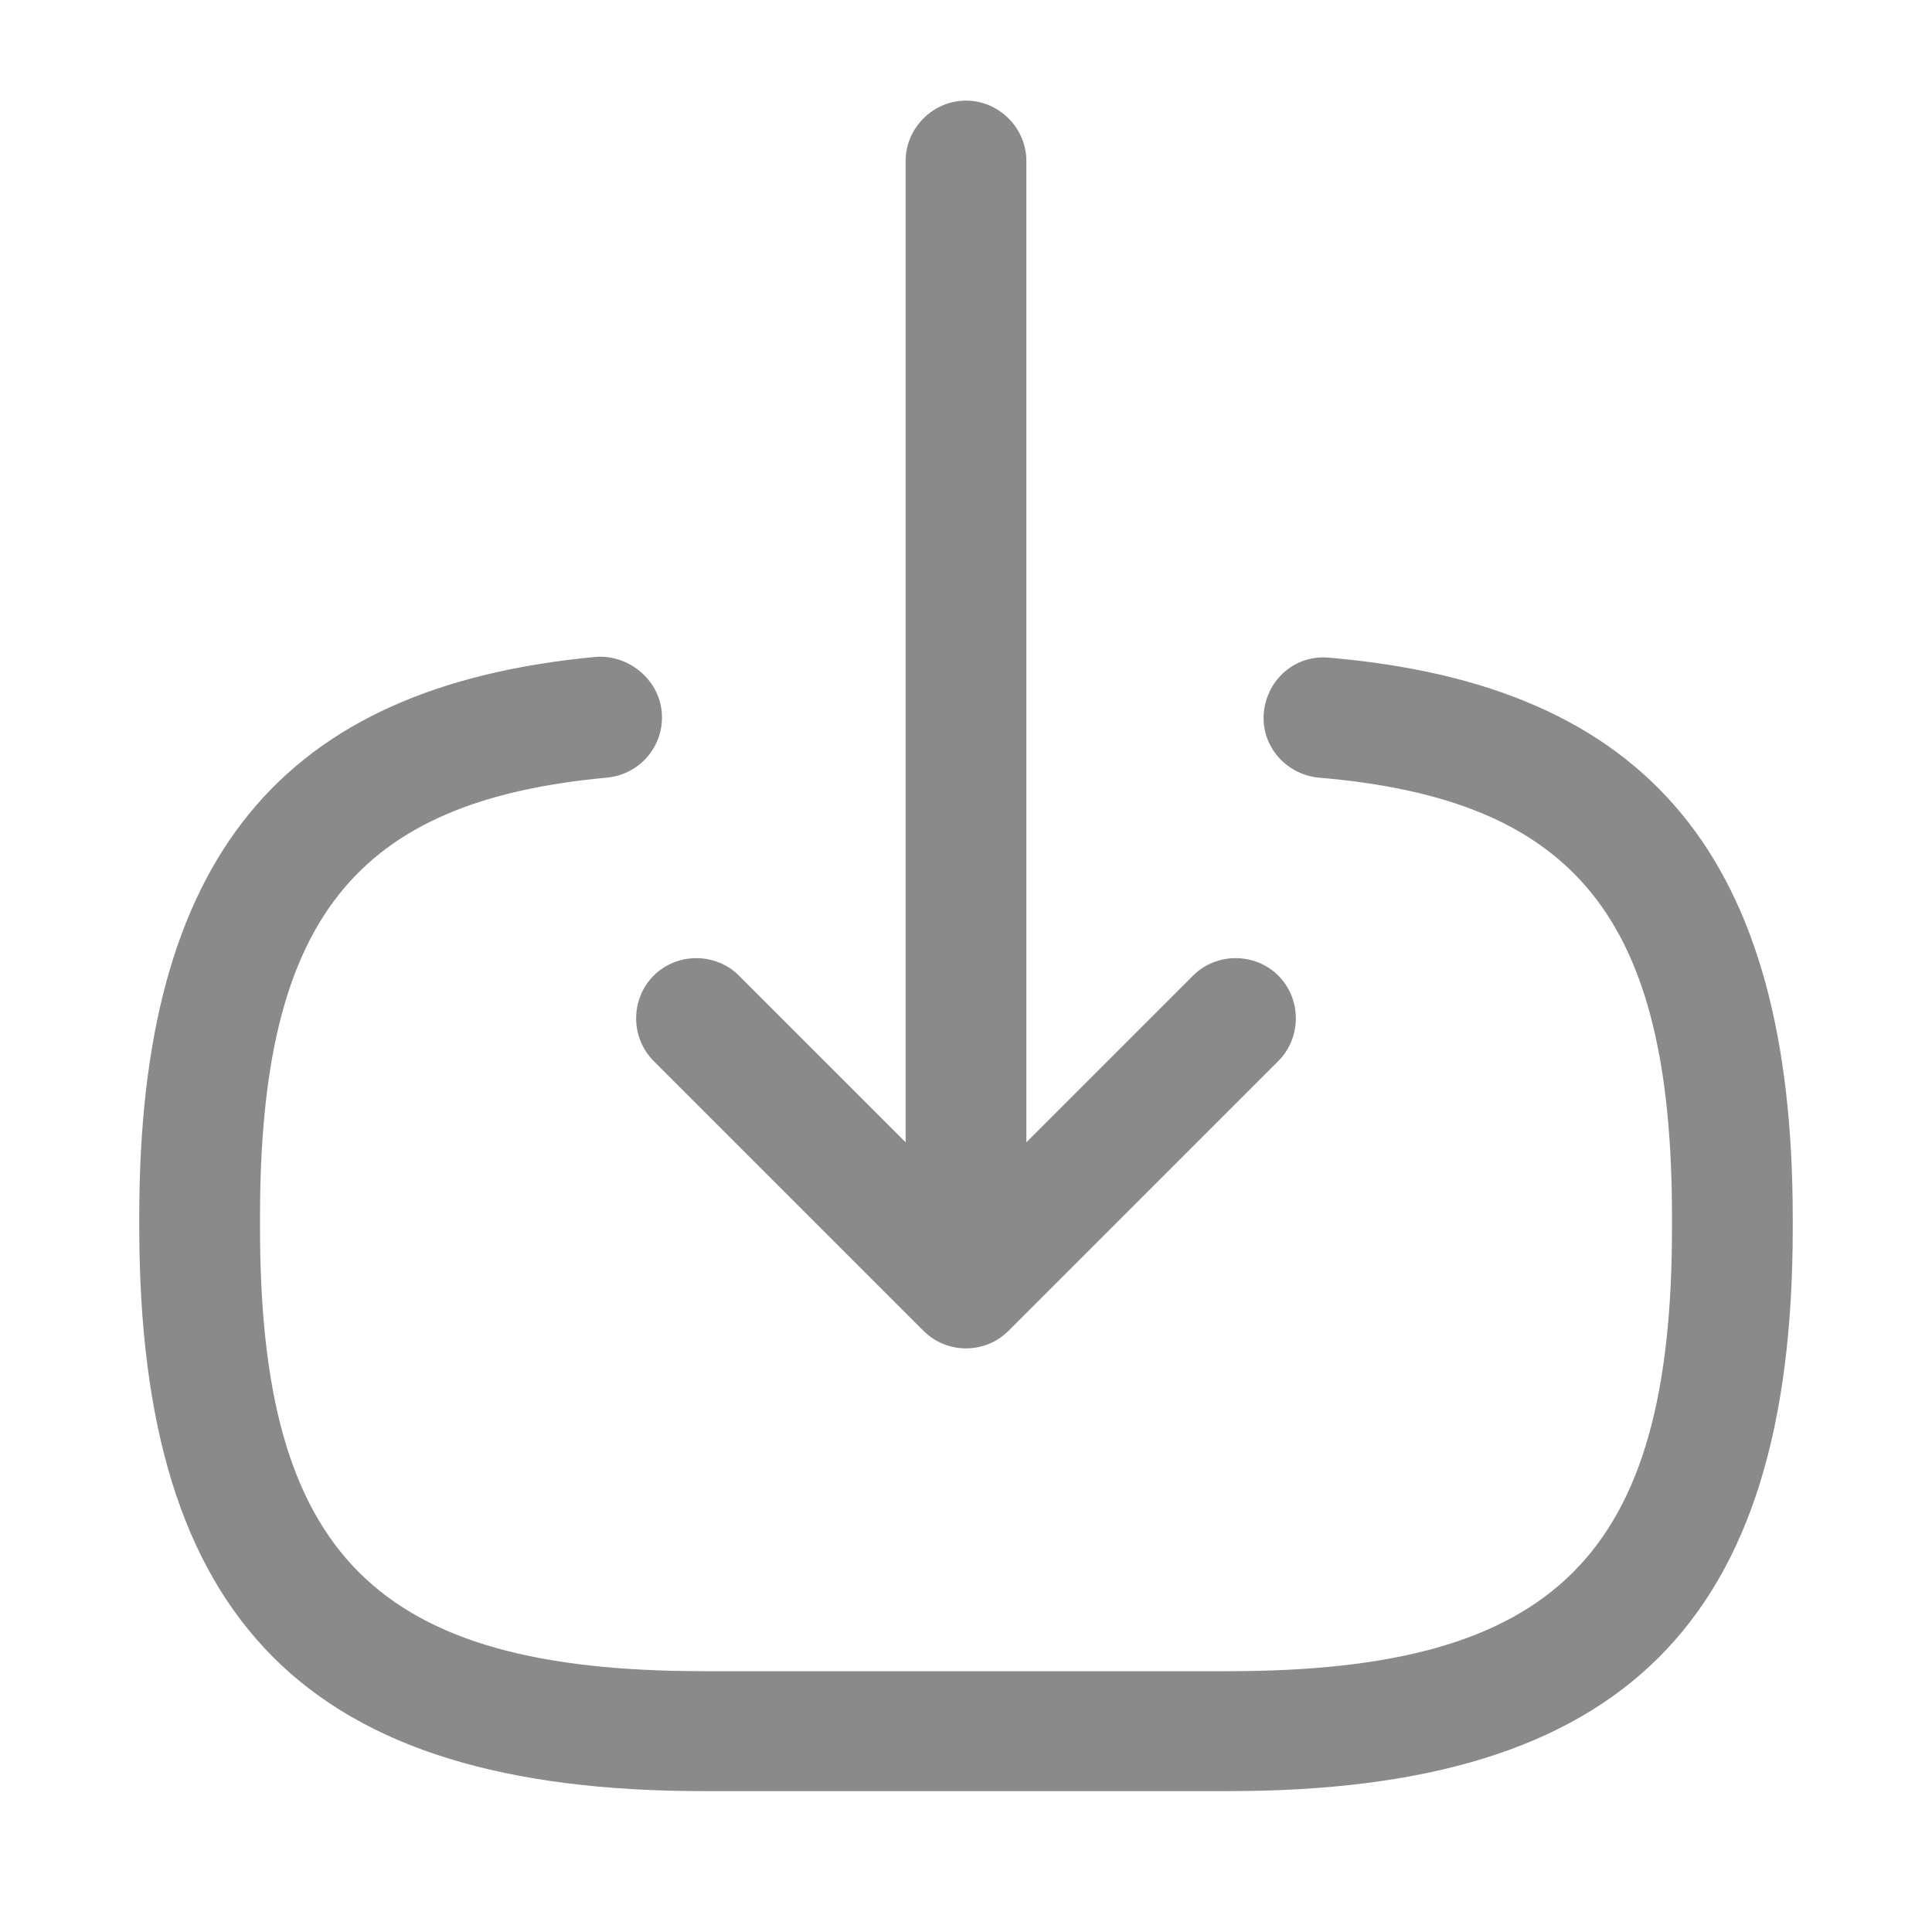
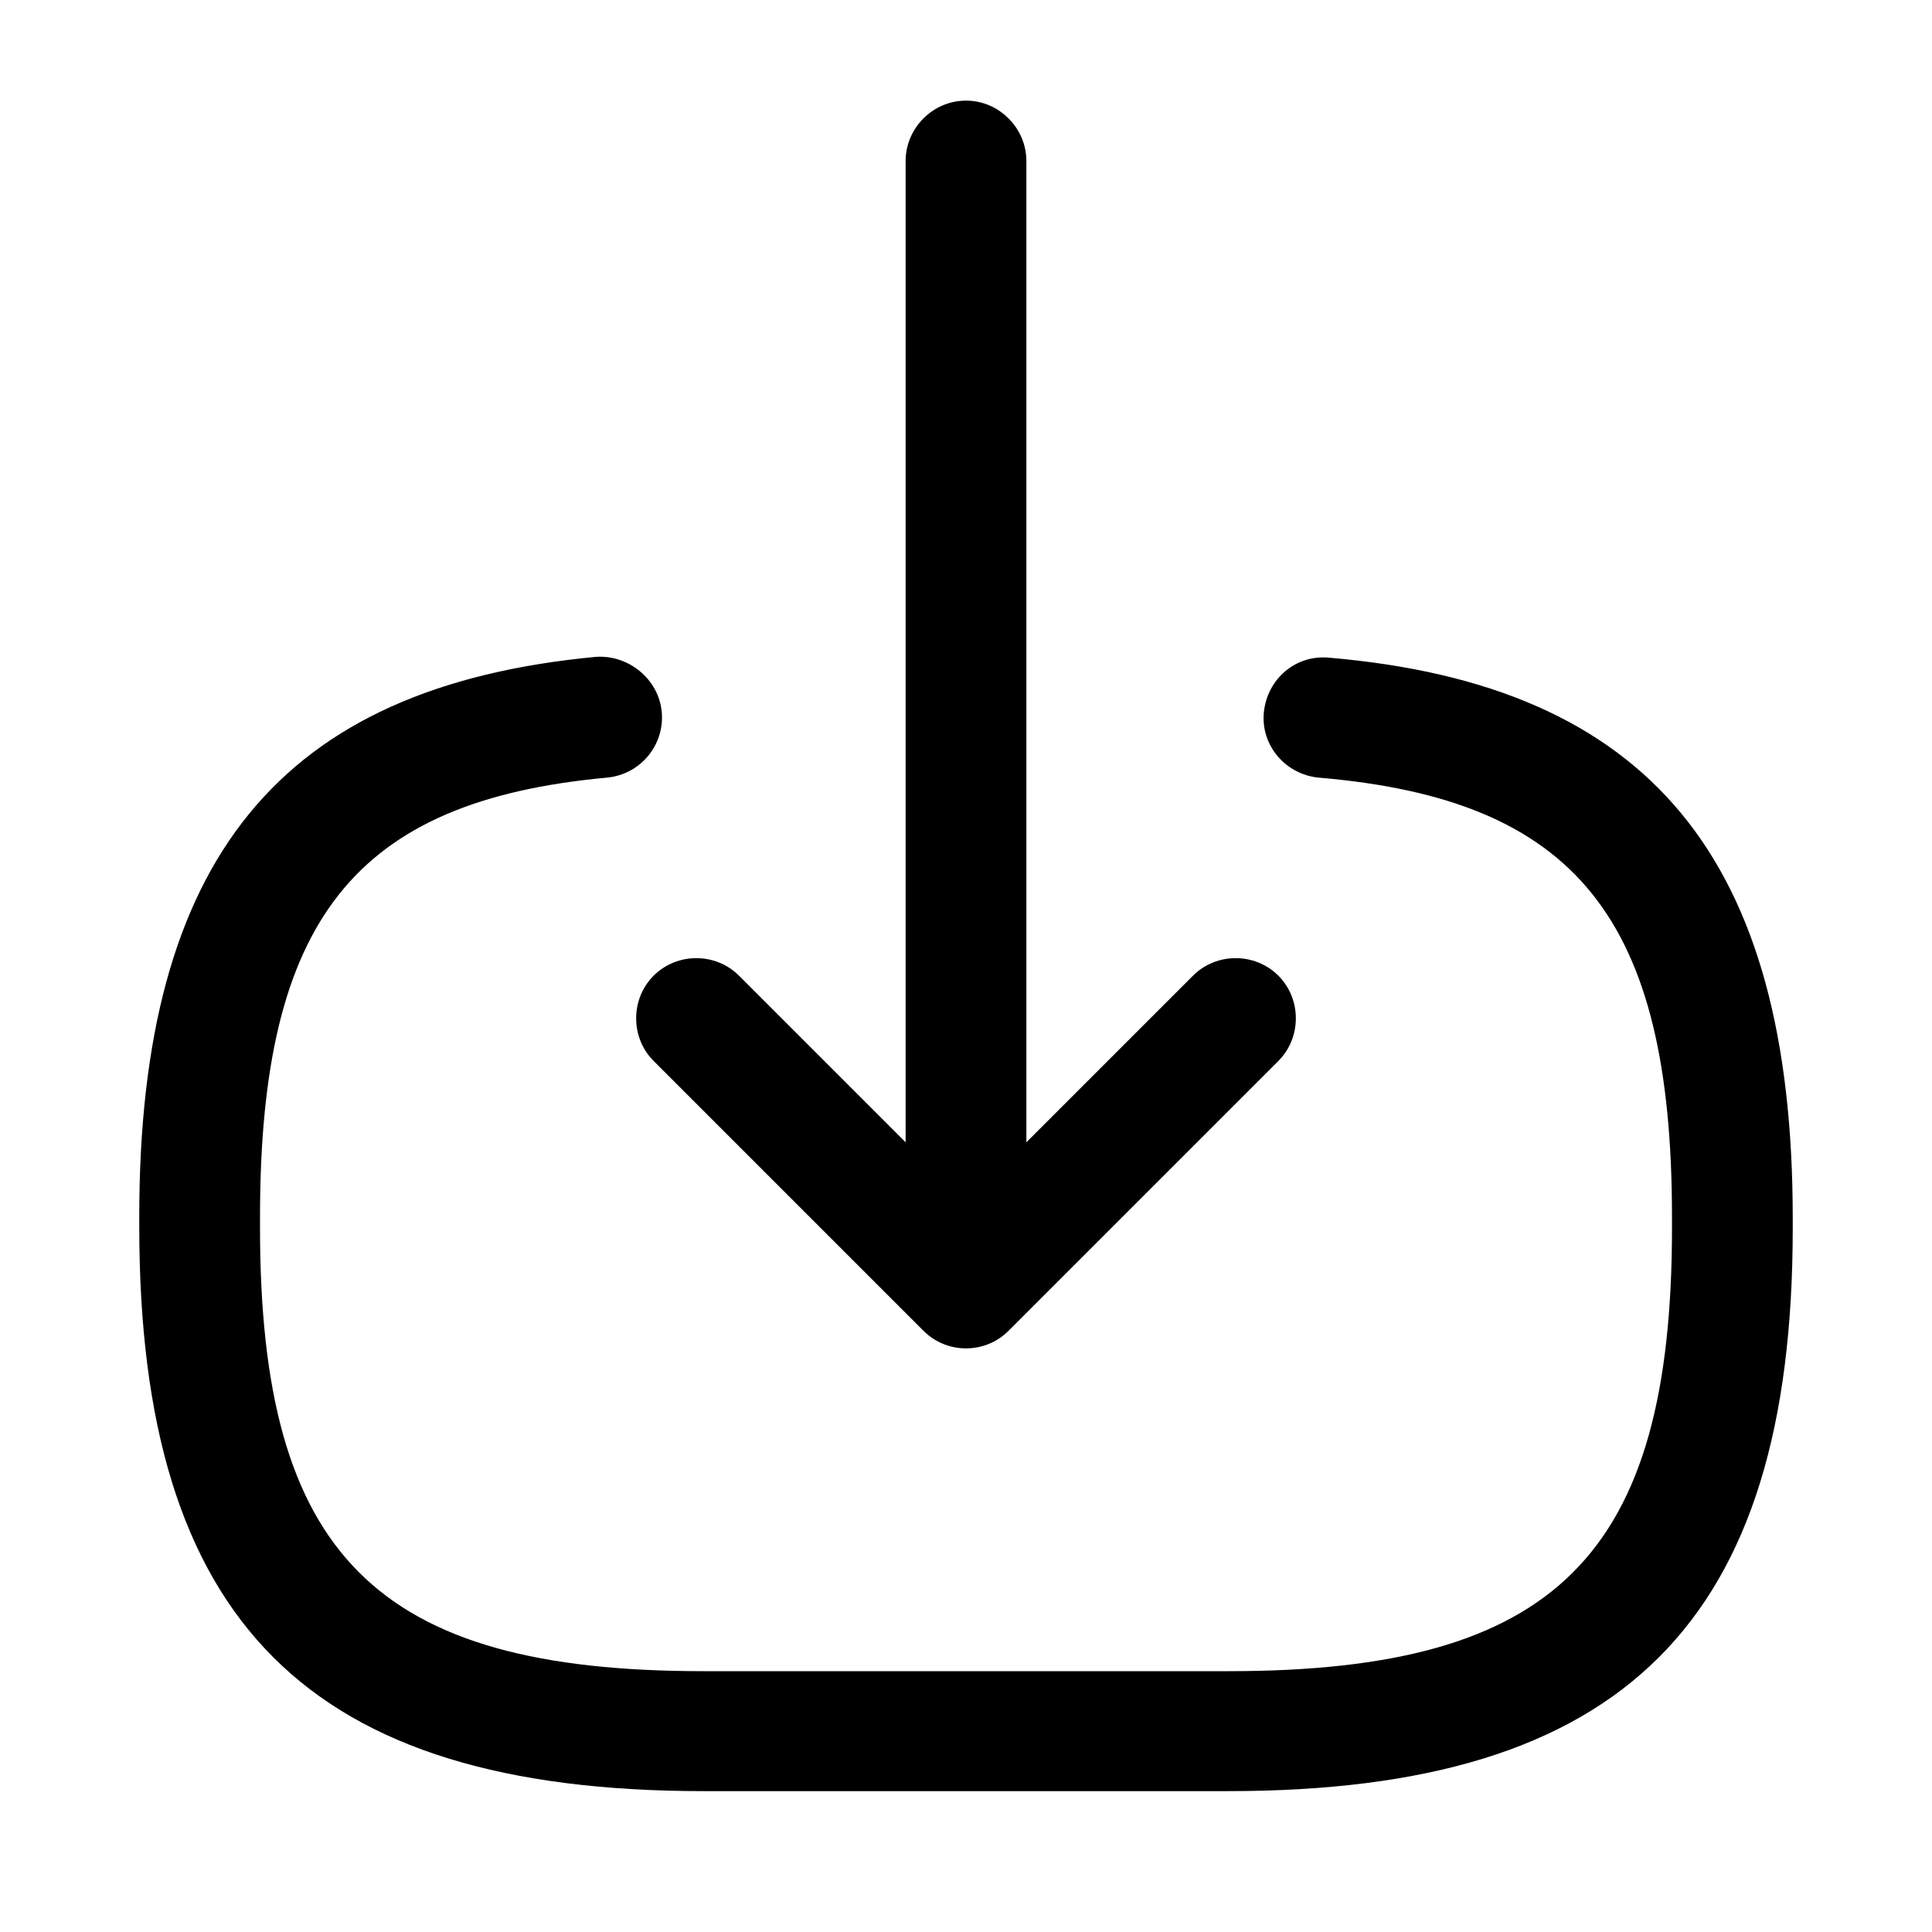
<svg xmlns="http://www.w3.org/2000/svg" width="24" height="24" viewBox="0 0 24 24" fill="none">
-   <path d="M15.26 22.25H8.74C3.83 22.25 1.73 20.15 1.73 15.24V15.11C1.73 10.67 3.48 8.53 7.4 8.16C7.8 8.13 8.18 8.43 8.22 8.84C8.26 9.25 7.96 9.62 7.54 9.66C4.4 9.95 3.23 11.43 3.23 15.12V15.25C3.23 19.32 4.67 20.76 8.74 20.76H15.26C19.33 20.76 20.77 19.32 20.77 15.25V15.12C20.77 11.41 19.58 9.93 16.38 9.66C15.97 9.62 15.66 9.26 15.7 8.85C15.74 8.44 16.09 8.13 16.51 8.17C20.49 8.51 22.27 10.66 22.27 15.13V15.26C22.27 20.15 20.17 22.25 15.26 22.25Z" fill="#8A8A8A" />
-   <path d="M12 15.63C11.59 15.63 11.25 15.29 11.25 14.88V2C11.25 1.59 11.59 1.25 12 1.25C12.41 1.25 12.75 1.59 12.75 2V14.88C12.75 15.3 12.41 15.63 12 15.63Z" fill="#8A8A8A" />
-   <path d="M12 16.75C11.81 16.75 11.62 16.68 11.47 16.53L8.12 13.18C7.83 12.89 7.83 12.41 8.12 12.12C8.41 11.83 8.89 11.83 9.18 12.12L12 14.94L14.82 12.12C15.11 11.83 15.59 11.83 15.88 12.12C16.17 12.41 16.17 12.89 15.88 13.18L12.53 16.53C12.38 16.68 12.19 16.75 12 16.75Z" fill="#8A8A8A" />
+   <path d="M15.26 22.25H8.74C3.83 22.25 1.73 20.15 1.73 15.24V15.11C1.73 10.67 3.48 8.53 7.4 8.16C7.8 8.13 8.18 8.43 8.22 8.84C8.26 9.25 7.96 9.62 7.54 9.66C4.4 9.95 3.23 11.43 3.23 15.12V15.25C3.23 19.32 4.67 20.76 8.74 20.76H15.26C19.33 20.76 20.77 19.32 20.77 15.25V15.12C20.77 11.41 19.58 9.93 16.38 9.66C15.97 9.62 15.66 9.26 15.7 8.85C15.74 8.44 16.09 8.13 16.51 8.17C20.49 8.51 22.27 10.66 22.27 15.13V15.26C22.27 20.15 20.17 22.25 15.26 22.25Z" fill="currentColor" />
+   <path d="M12 15.63C11.59 15.63 11.25 15.29 11.25 14.88V2C11.25 1.59 11.59 1.25 12 1.25C12.41 1.25 12.75 1.59 12.75 2V14.88C12.75 15.3 12.41 15.63 12 15.63Z" fill="currentColor" />
+   <path d="M12 16.75C11.81 16.75 11.62 16.68 11.47 16.53L8.12 13.18C7.83 12.89 7.83 12.41 8.12 12.12C8.41 11.83 8.89 11.83 9.18 12.12L12 14.94L14.82 12.12C15.11 11.83 15.59 11.83 15.88 12.12C16.17 12.41 16.17 12.89 15.88 13.18L12.53 16.53C12.38 16.68 12.19 16.75 12 16.75Z" fill="currentColor" />
</svg>
